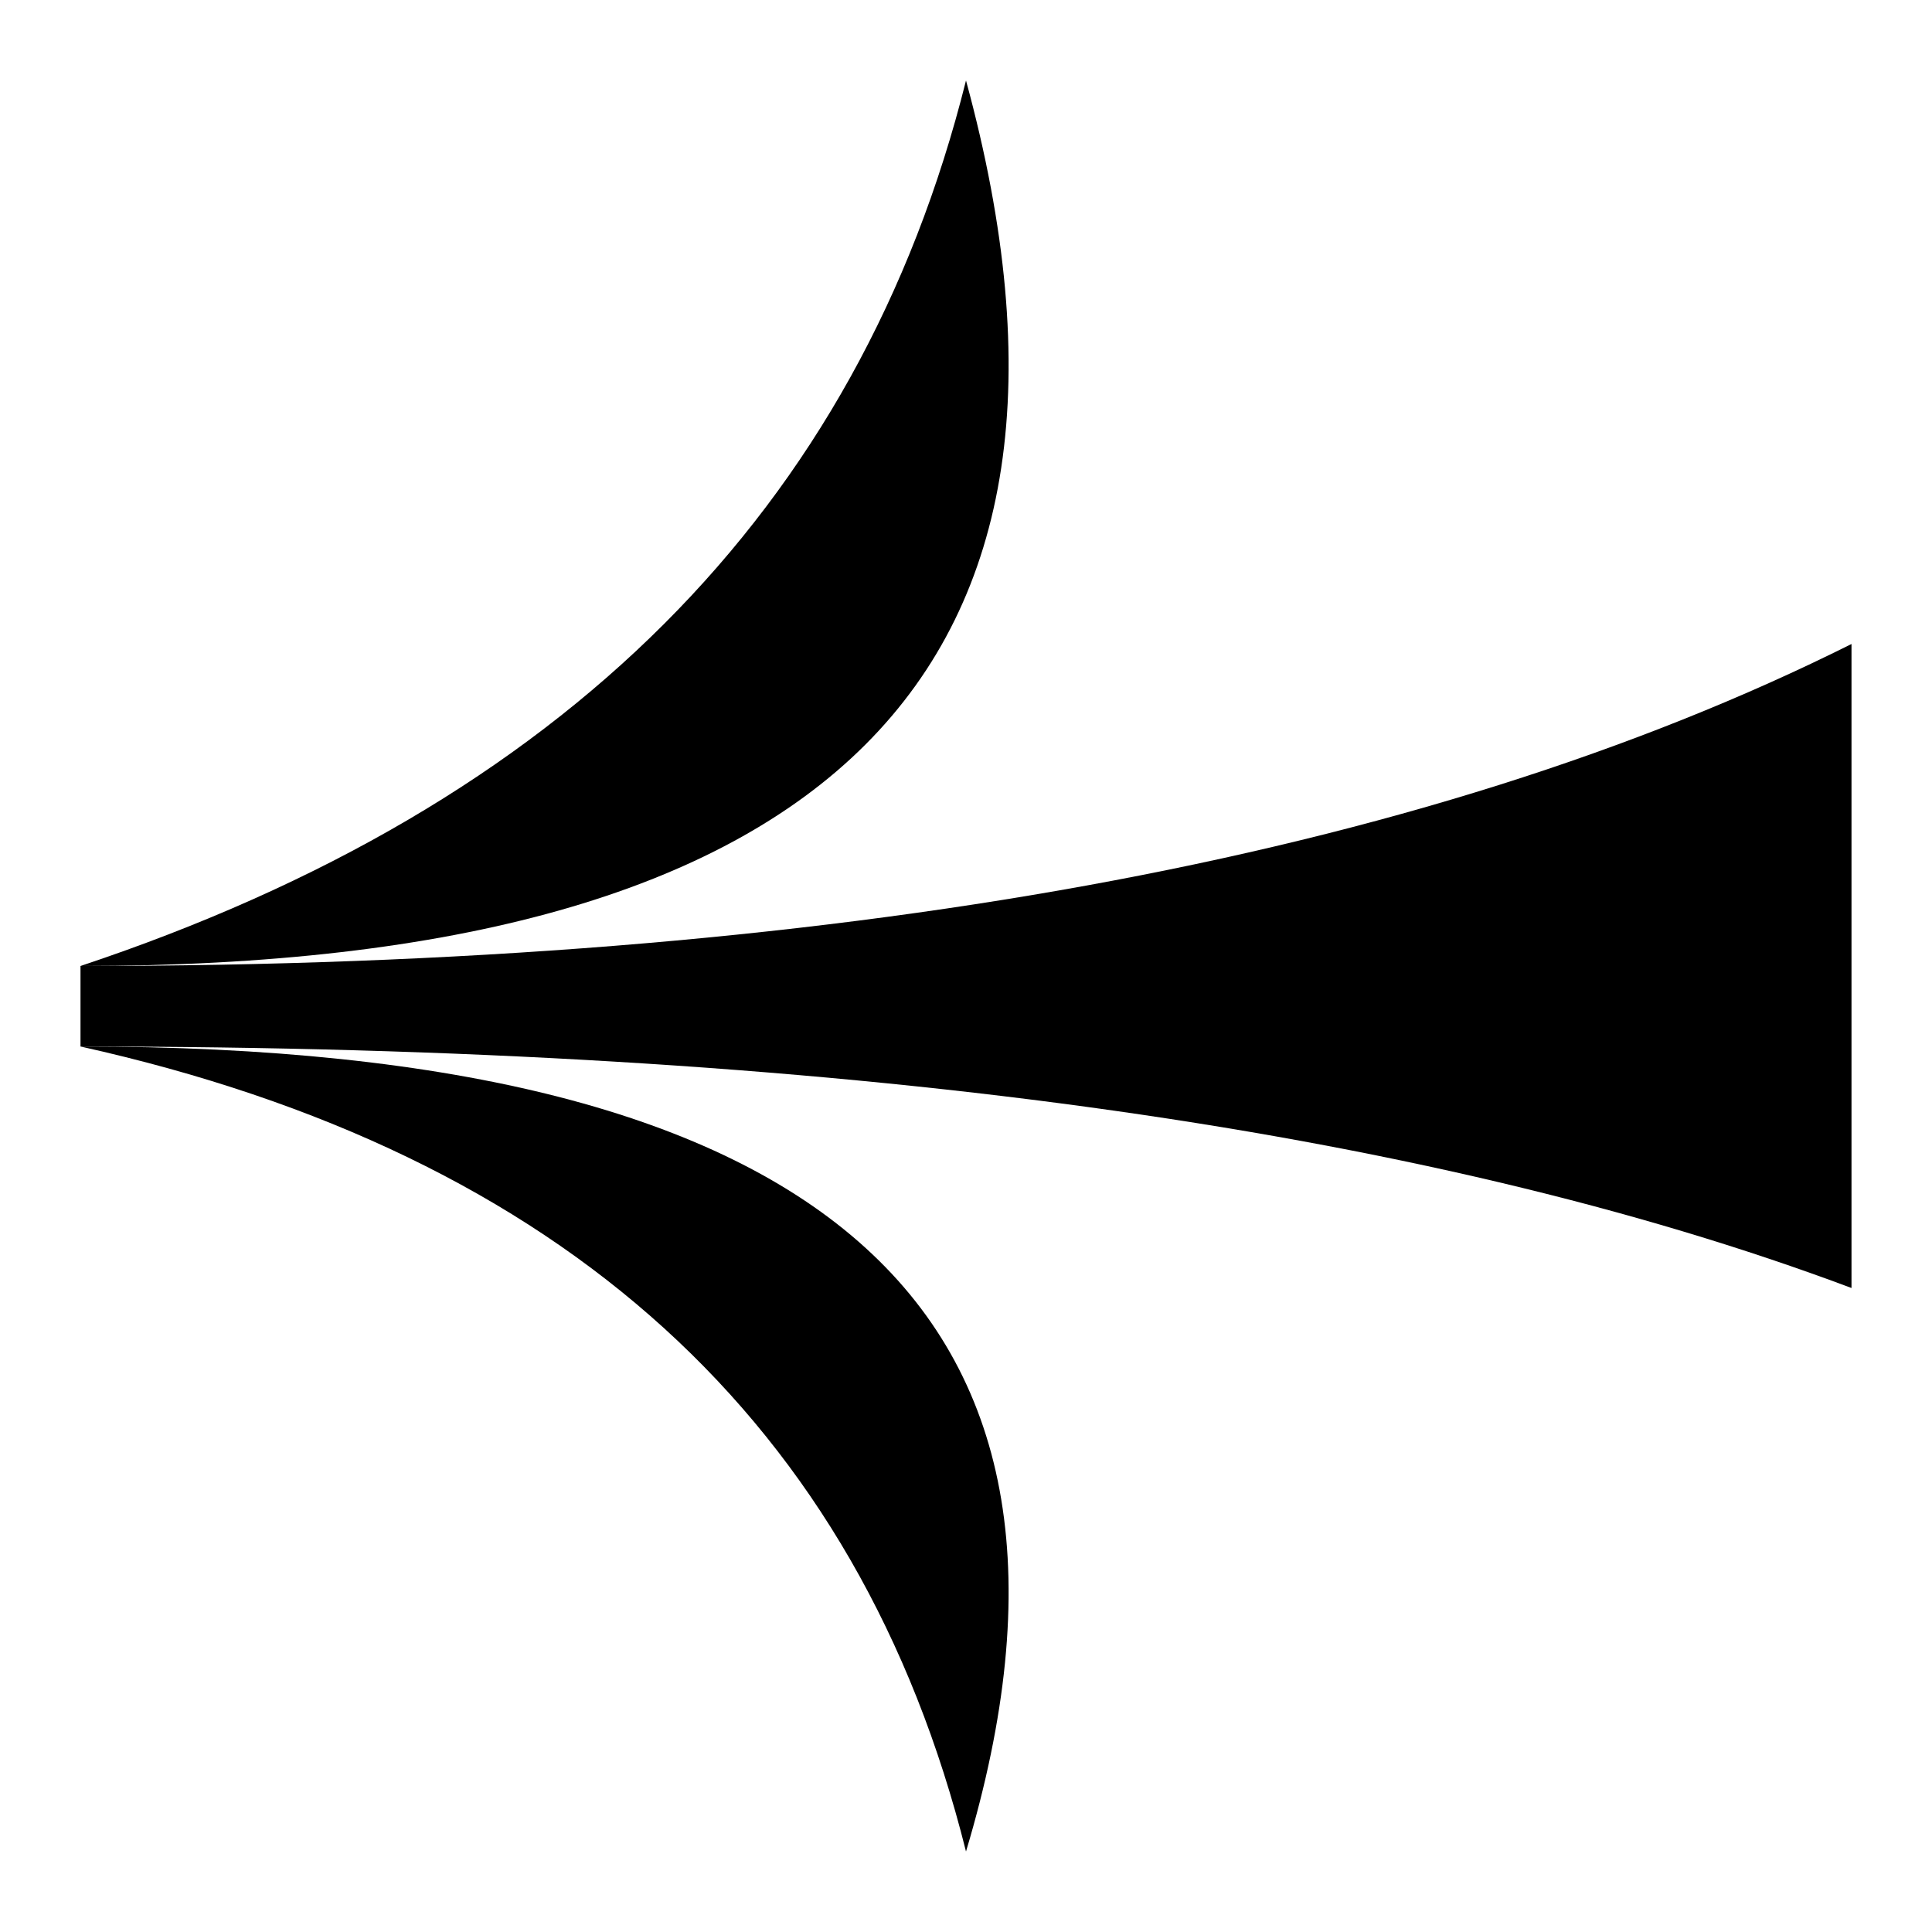
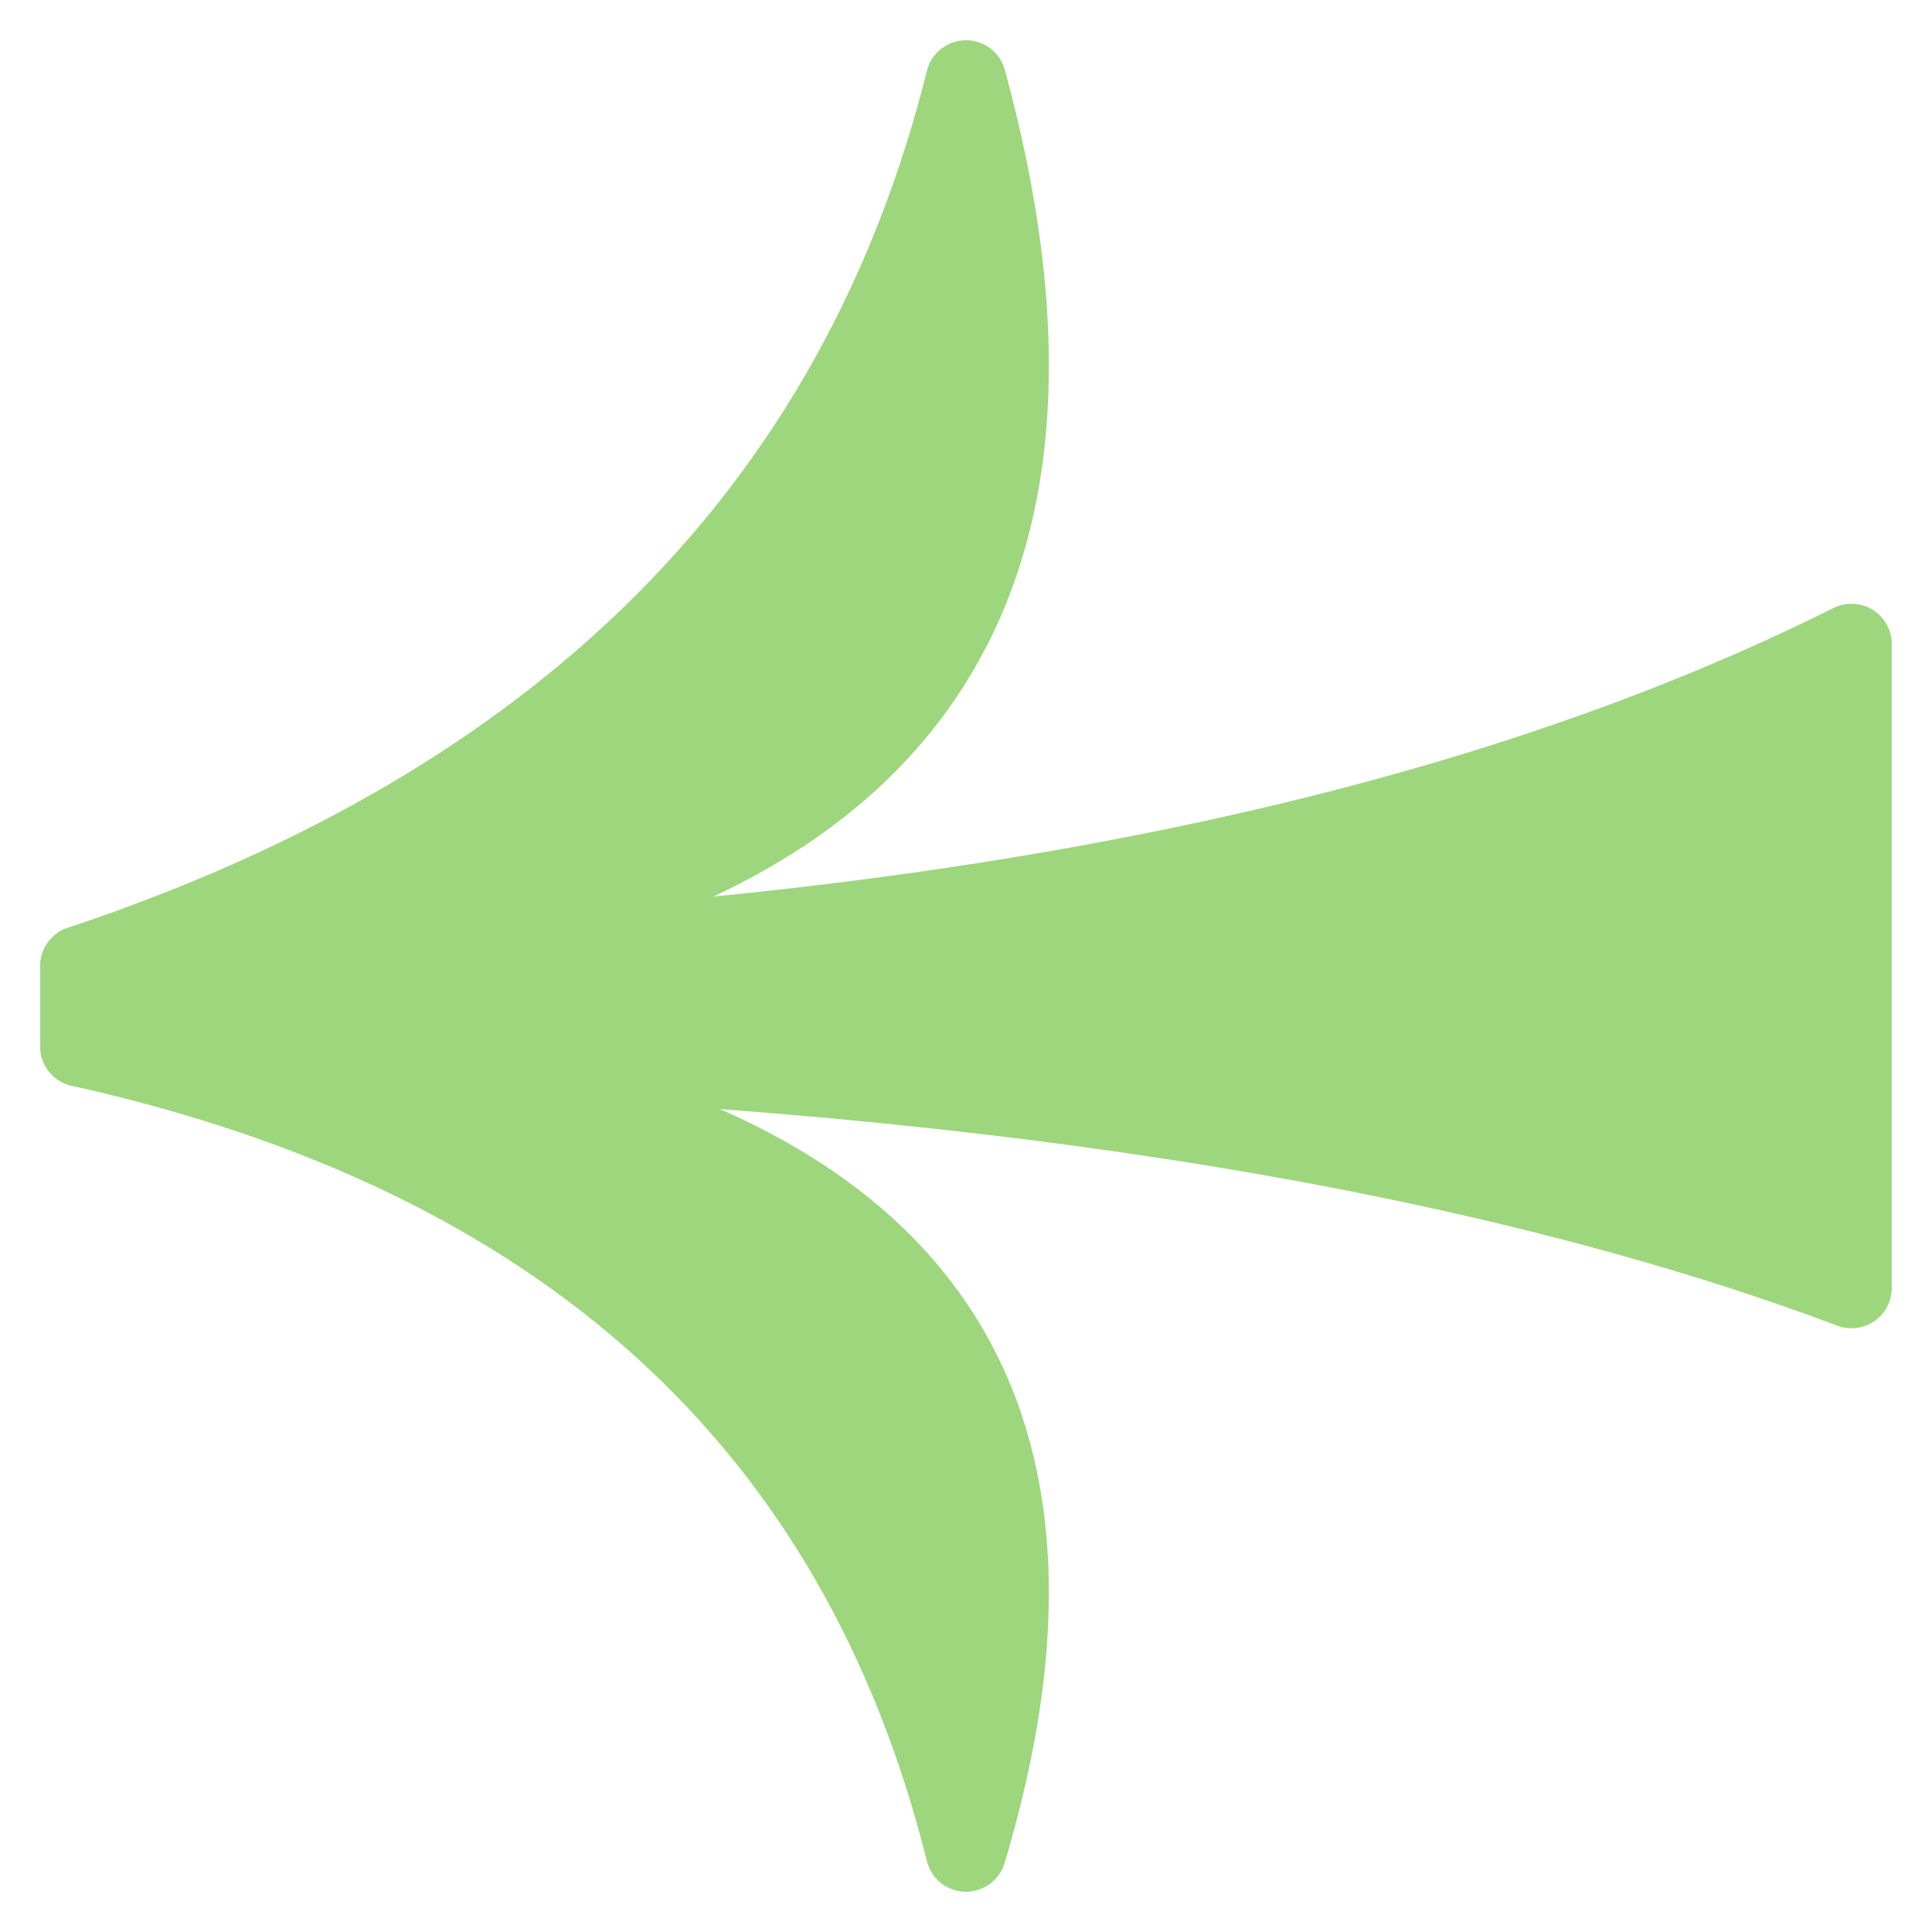
- <svg xmlns="http://www.w3.org/2000/svg" viewBox="0 0 24 24">
-   <path d="M 12 1 Q10 9 1 12 Q15 12 12 1" stroke-linecap="round" stroke-linejoin="round" />
-   <path d="M 12 23 Q10 15 1 13 Q15 13 12 23" stroke-linecap="round" stroke-linejoin="round" />
-   <path d="M 1 12 Q15 12 23 8 L23 16 Q15 13 1 13Z" stroke-linecap="round" stroke-linejoin="round" />
+ <svg xmlns="http://www.w3.org/2000/svg" width="24" height="24" viewBox="0 0 24 24" fill="#9DD67D">
+   <path d="M 12 1 Q10 9 1 12 Q15 12 12 1" stroke-linecap="round" stroke-linejoin="round" stroke="#9DD67D" />
+   <path d="M 12 23 Q10 15 1 13 Q15 13 12 23" stroke-linecap="round" stroke-linejoin="round" stroke="#9DD67D" />
+   <path d="M 1 12 Q15 12 23 8 L23 16 Q15 13 1 13Z" stroke-linecap="round" stroke-linejoin="round" stroke="#9DD67D" />
</svg>
